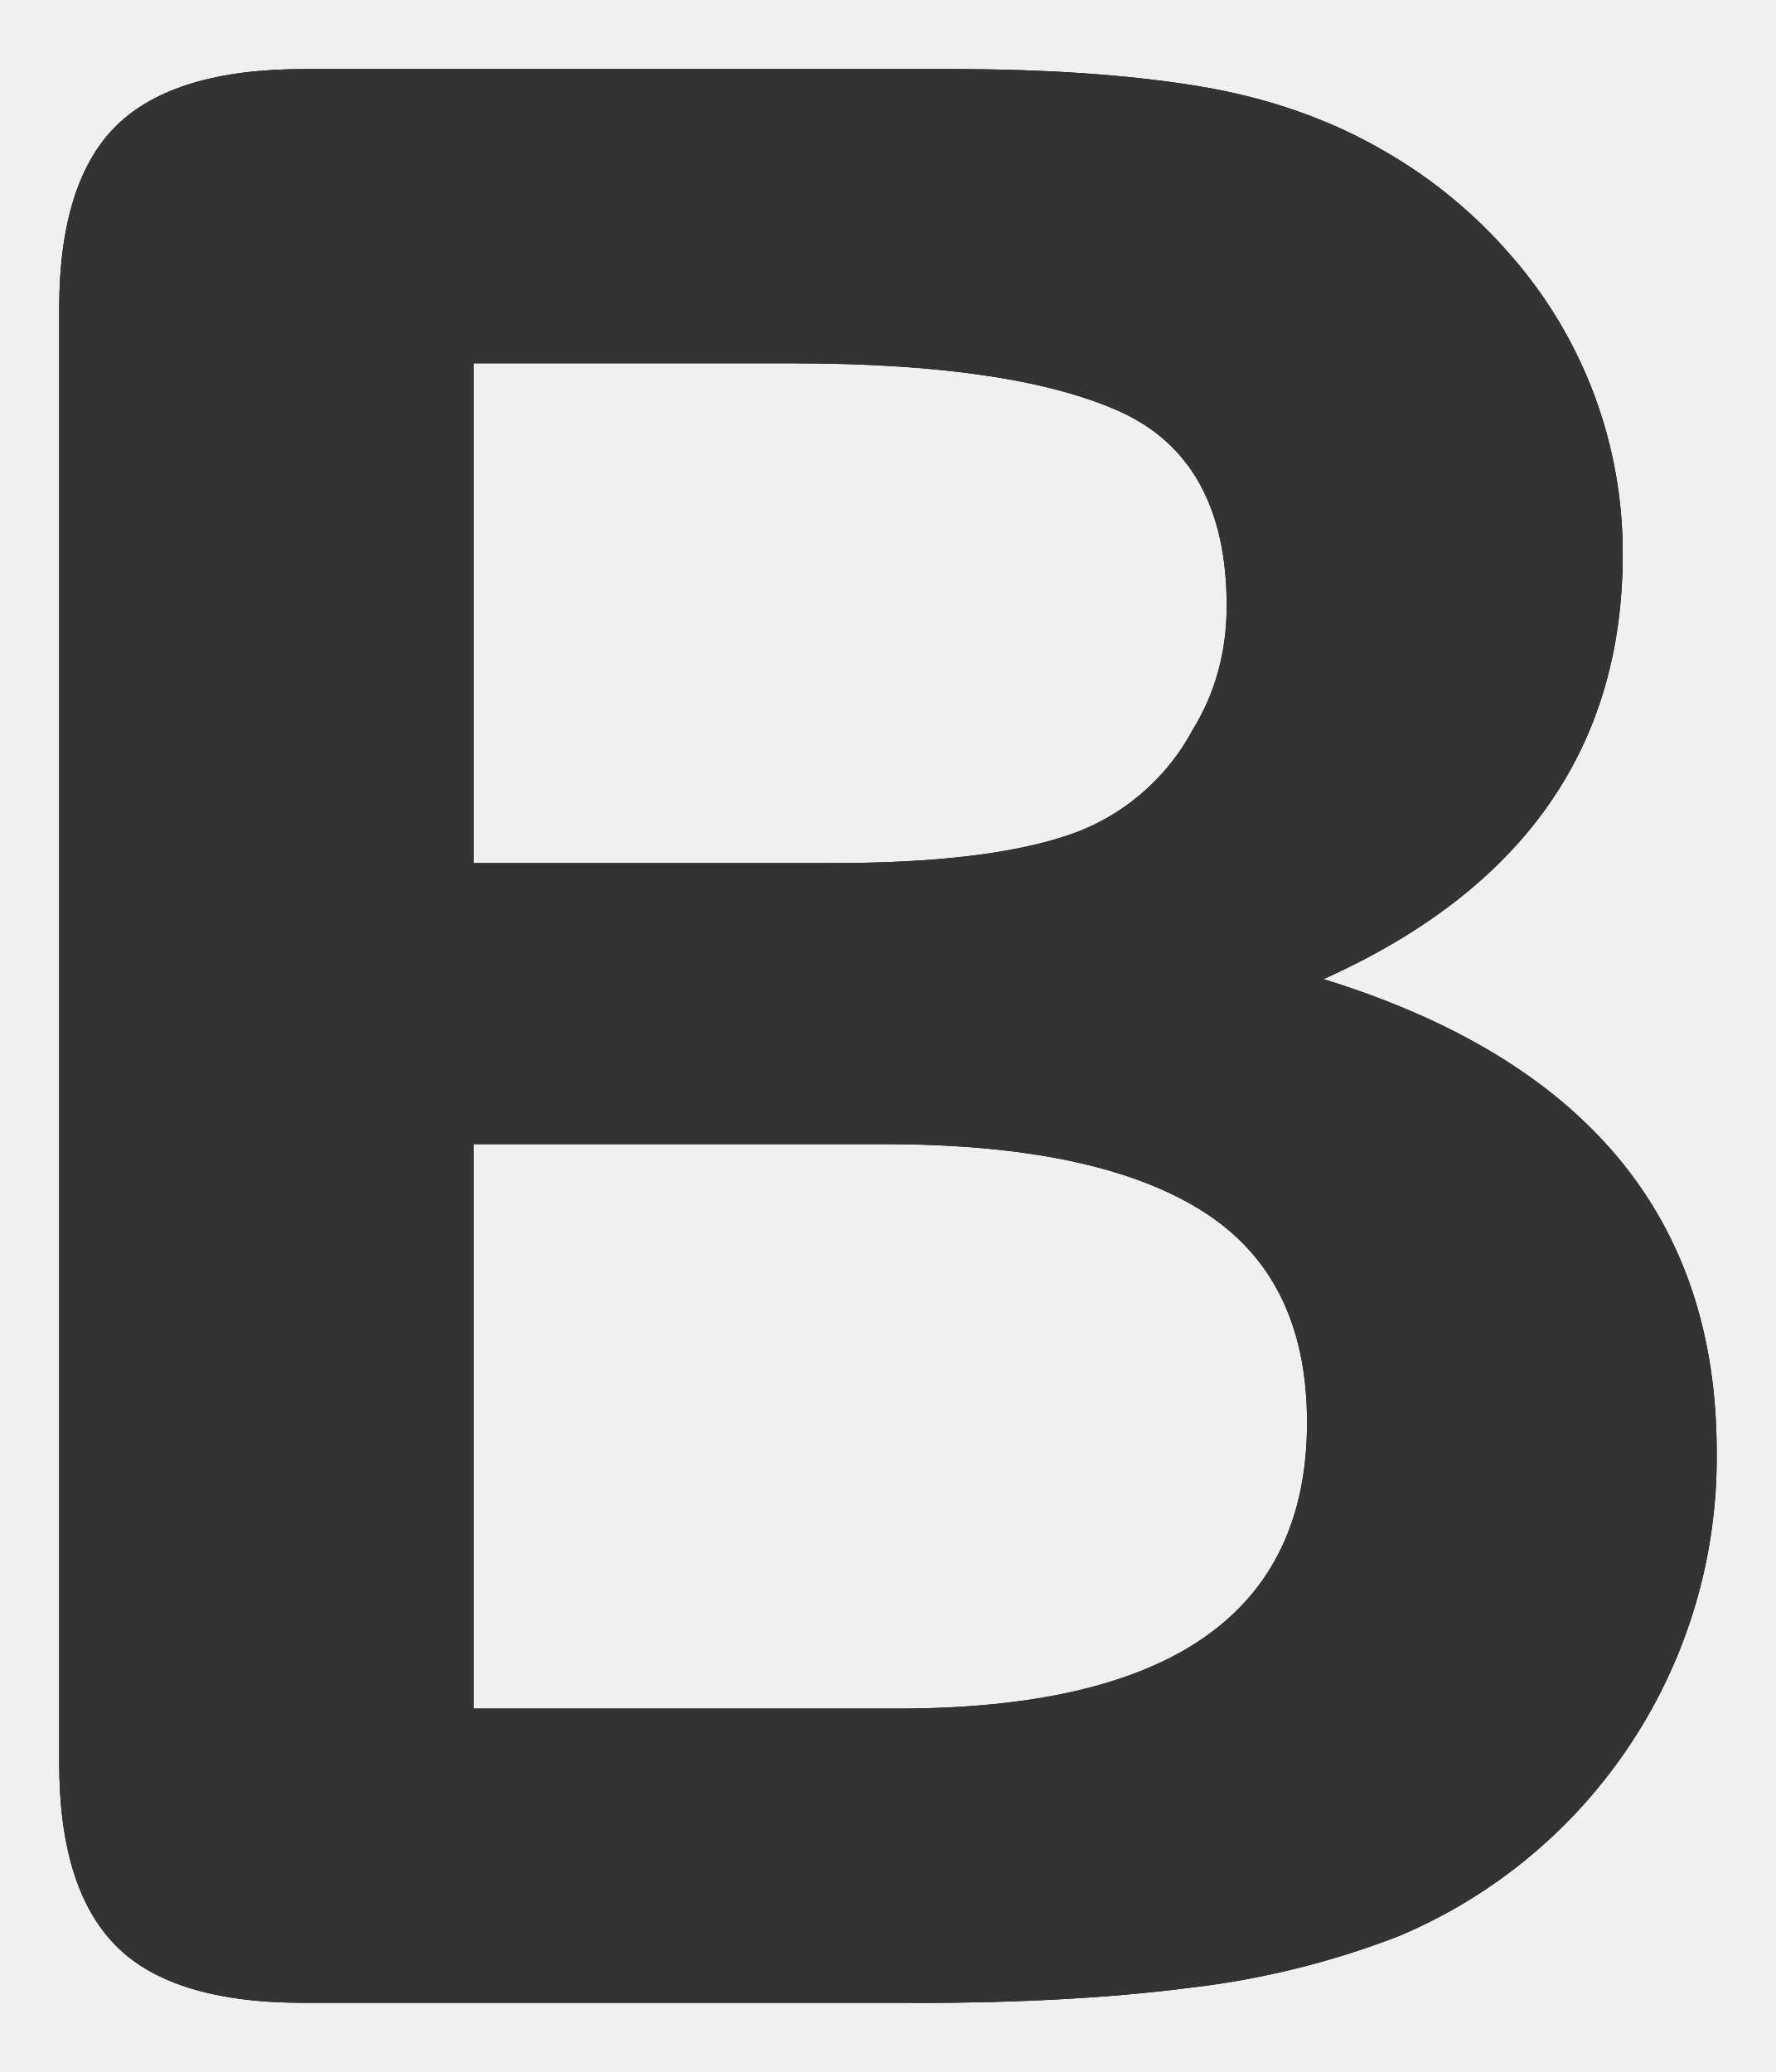
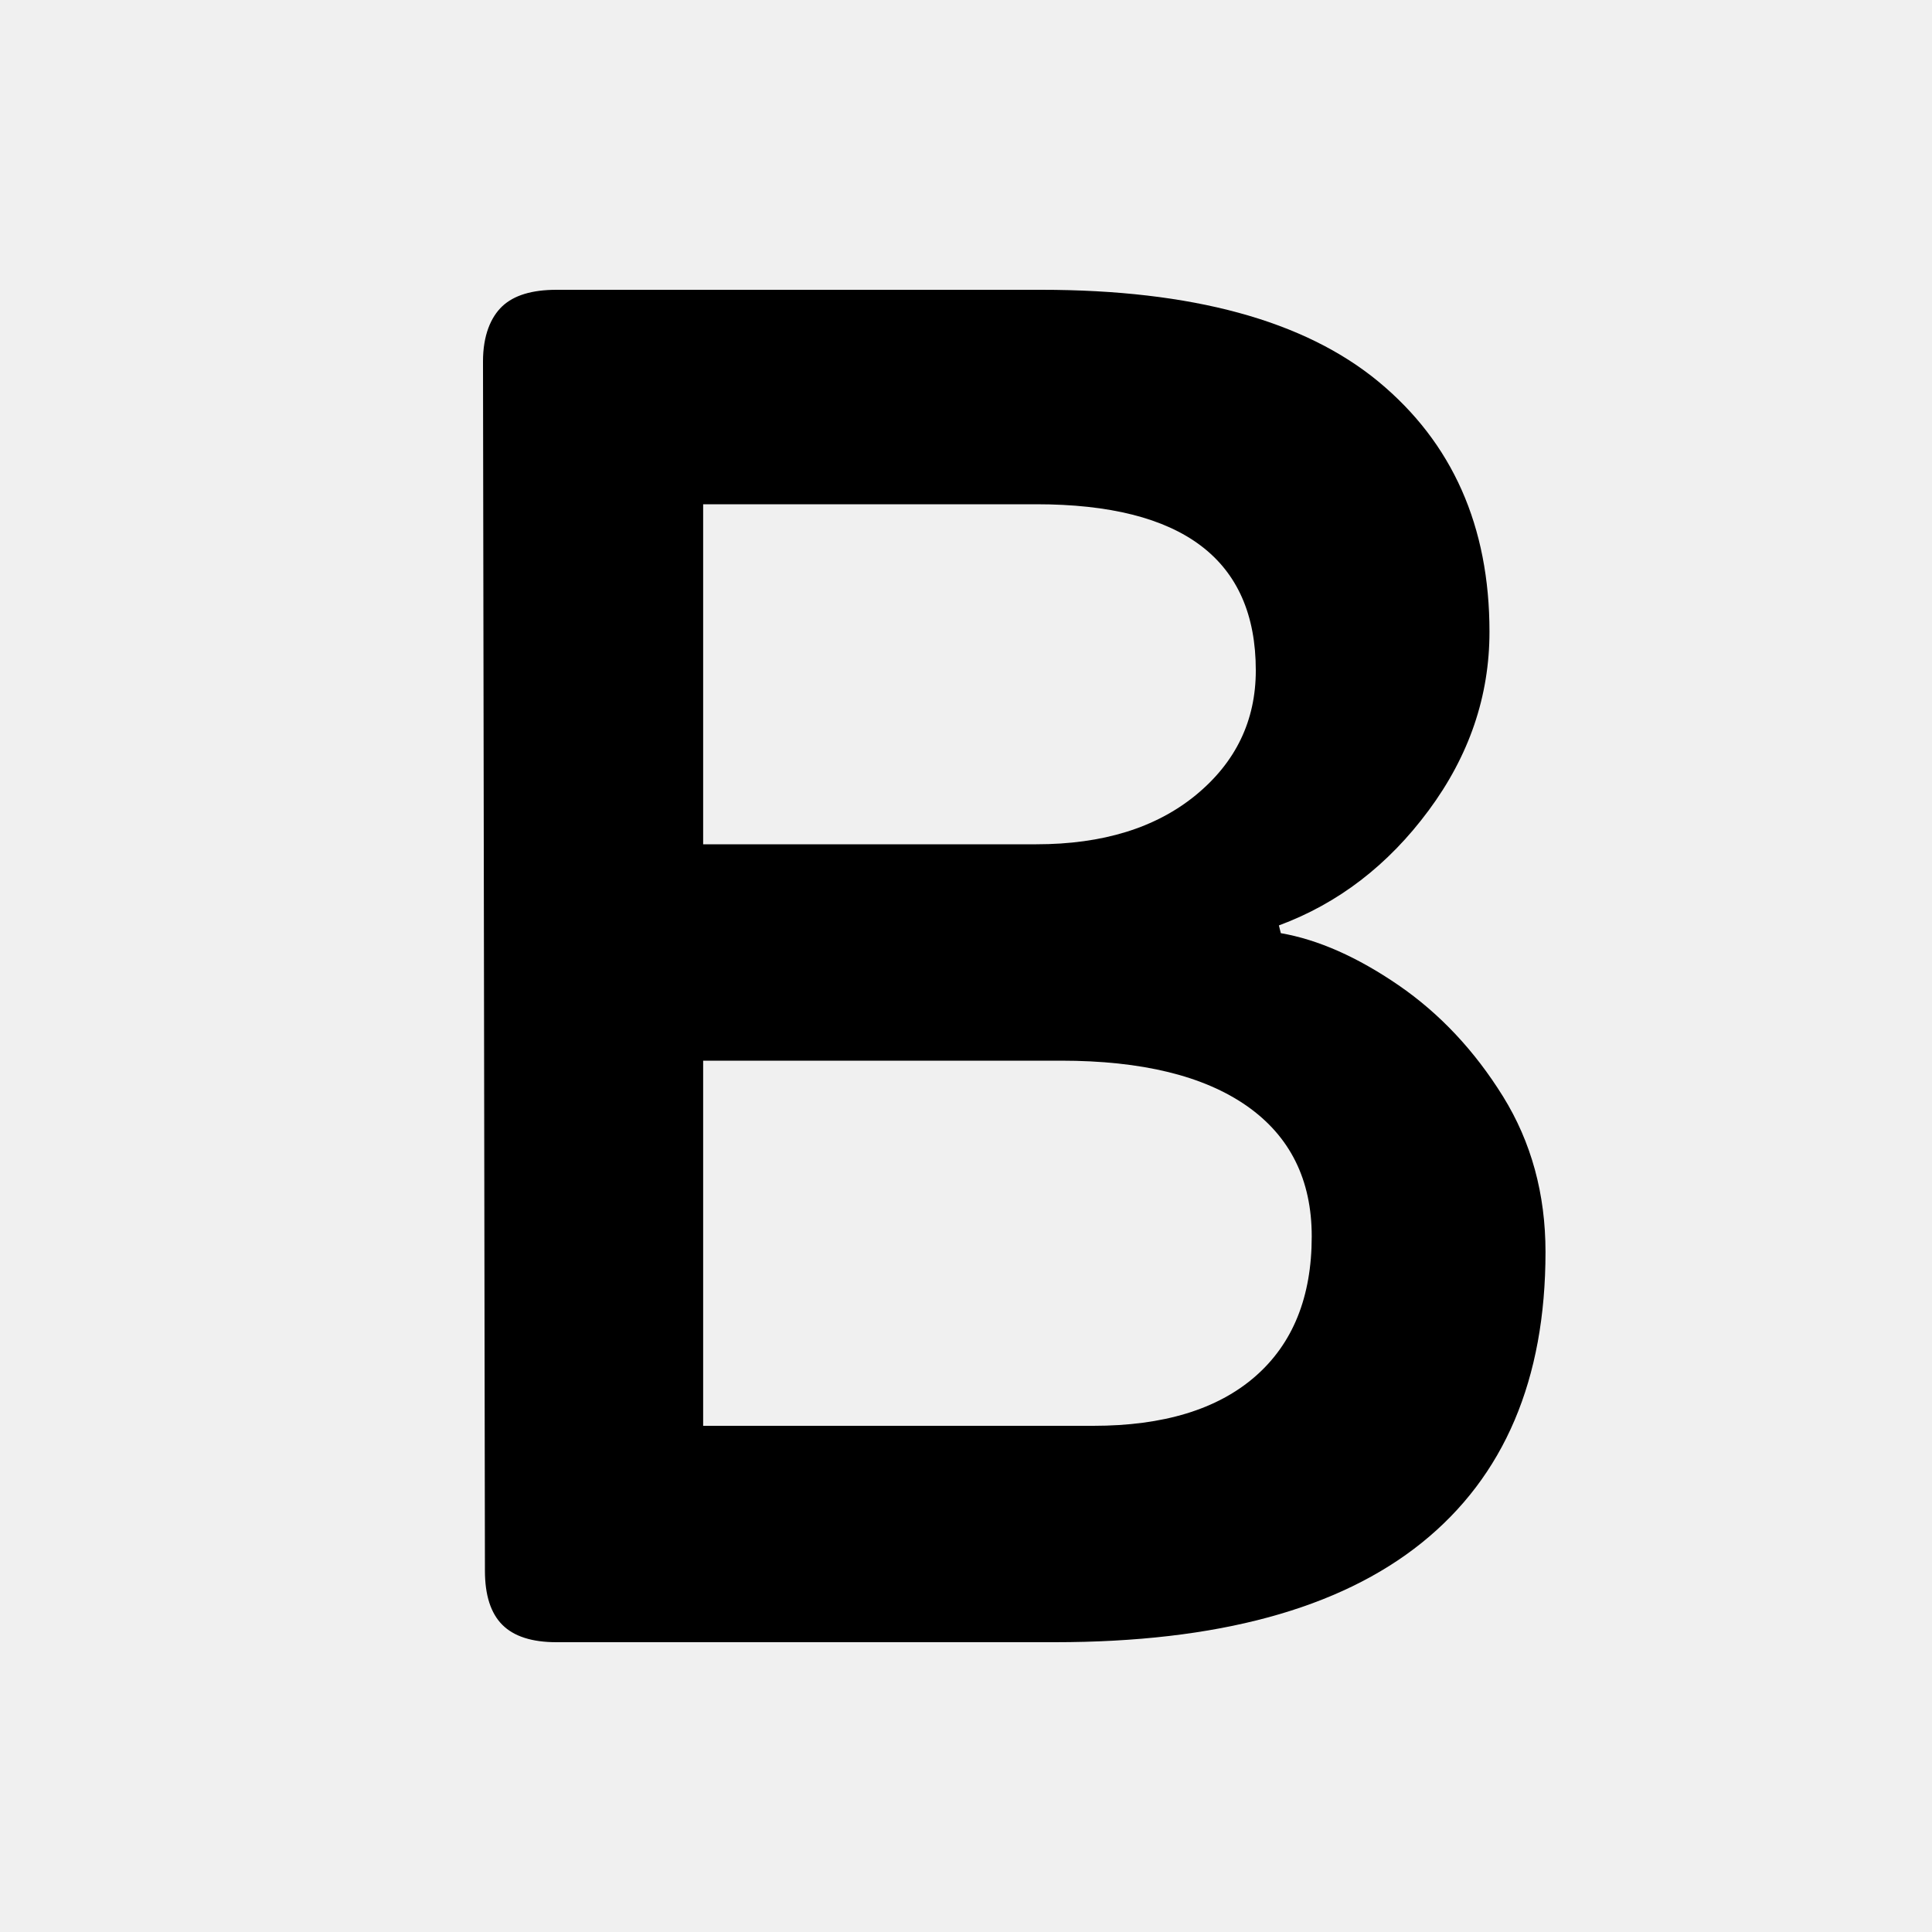
- <svg xmlns="http://www.w3.org/2000/svg" xmlns:xlink="http://www.w3.org/1999/xlink" width="12px" height="14px" viewBox="0 0 12 14" version="1.1">
-   <defs>
-     <path d="M5.775,13.066 L1.655,13.066 C1.06,13.066 0.636,12.937 0.382,12.679 C0.127,12.42 0,12.009 0,11.444 L0,1.622 C0,1.046 0.131,0.63 0.391,0.378 C0.651,0.126 1.072,-0 1.655,-0 L6.023,-0 C6.667,-0 7.225,0.038 7.696,0.115 C8.169,0.193 8.592,0.341 8.966,0.561 C9.284,0.745 9.567,0.979 9.811,1.261 C10.3,1.82 10.568,2.537 10.565,3.279 C10.565,4.587 9.891,5.544 8.543,6.149 C10.313,6.696 11.2,7.76 11.2,9.342 C11.216,10.766 10.369,12.059 9.057,12.613 C8.602,12.79 8.126,12.908 7.641,12.964 C7.108,13.033 6.486,13.067 5.775,13.067 L5.775,13.066 Z M5.572,7.264 L2.8,7.264 L2.8,11.078 L5.664,11.078 C7.51,11.078 8.432,10.434 8.432,9.144 C8.432,8.484 8.193,8.006 7.715,7.71 C7.237,7.412 6.523,7.264 5.572,7.264 L5.572,7.264 Z M2.8,1.988 L2.8,5.365 L5.232,5.365 C5.913,5.365 6.438,5.303 6.81,5.179 C7.174,5.059 7.478,4.803 7.659,4.465 C7.813,4.215 7.889,3.936 7.889,3.627 C7.889,2.968 7.647,2.53 7.163,2.312 C6.679,2.096 5.941,1.988 4.947,1.988 L2.8,1.988 L2.8,1.988 Z" id="path-1" />
-   </defs>
-   <g id="Page-1" stroke="none" stroke-width="1" fill="none" fill-rule="evenodd">
-     <g id="button-bold" transform="translate(-8, -7)">
-       <rect id="bg" x="0" y="0" width="28" height="28" rx="2" />
-       <g id="icons/bold" transform="translate(4.666667, 4.666667)">
-         <g id="bold" transform="translate(3.733333, 2.8)">
-           <mask id="mask-2" fill="white">
-             <use xlink:href="#path-1" />
-           </mask>
-           <use id="icon" fill="#000000" xlink:href="#path-1" />
-           <g id="colors/base-text" mask="url(#mask-2)" fill="#333333">
-             <g transform="translate(-3.733333, -2.8)" id="color">
-               <rect x="0" y="0" width="18.667" height="18.667" />
-             </g>
-           </g>
-         </g>
-       </g>
-     </g>
-   </g>
+ <svg xmlns="http://www.w3.org/2000/svg" width="20" height="20" viewBox="0 0 20 20" fill="none">
+   <path fill-rule="evenodd" clip-rule="evenodd" d="M5.76 17C5.507 17 5.32 16.94 5.2 16.82C5.08 16.7 5.02 16.513 5.02 16.26L5 3.74C5 3.473 5.08 3.283 5.2 3.17C5.32 3.057 5.507 3 5.76 3H10.779C12.339 3 13.502 3.317 14.269 3.95C15.035 4.583 15.419 5.447 15.419 6.54C15.419 7.207 15.209 7.823 14.789 8.39C14.369 8.957 13.852 9.353 13.239 9.58L13.259 9.66C13.645 9.727 14.052 9.907 14.479 10.2C14.905 10.493 15.265 10.877 15.559 11.35C15.852 11.823 15.999 12.36 15.999 12.96C15.999 14.28 15.572 15.283 14.719 15.97C13.865 16.657 12.599 17 10.919 17H5.76ZM10.728 8.74C11.415 8.74 11.966 8.57 12.38 8.23C12.793 7.89 13 7.46 13 6.94C13 5.793 12.243 5.22 10.728 5.22H7.279V8.74H10.728ZM11.318 14.76C12.044 14.76 12.602 14.59 12.993 14.25C13.383 13.91 13.579 13.427 13.579 12.8C13.579 12.213 13.355 11.763 12.909 11.45C12.462 11.137 11.821 10.98 10.983 10.98H7.279V14.76H11.318Z" fill="black" />
</svg>
